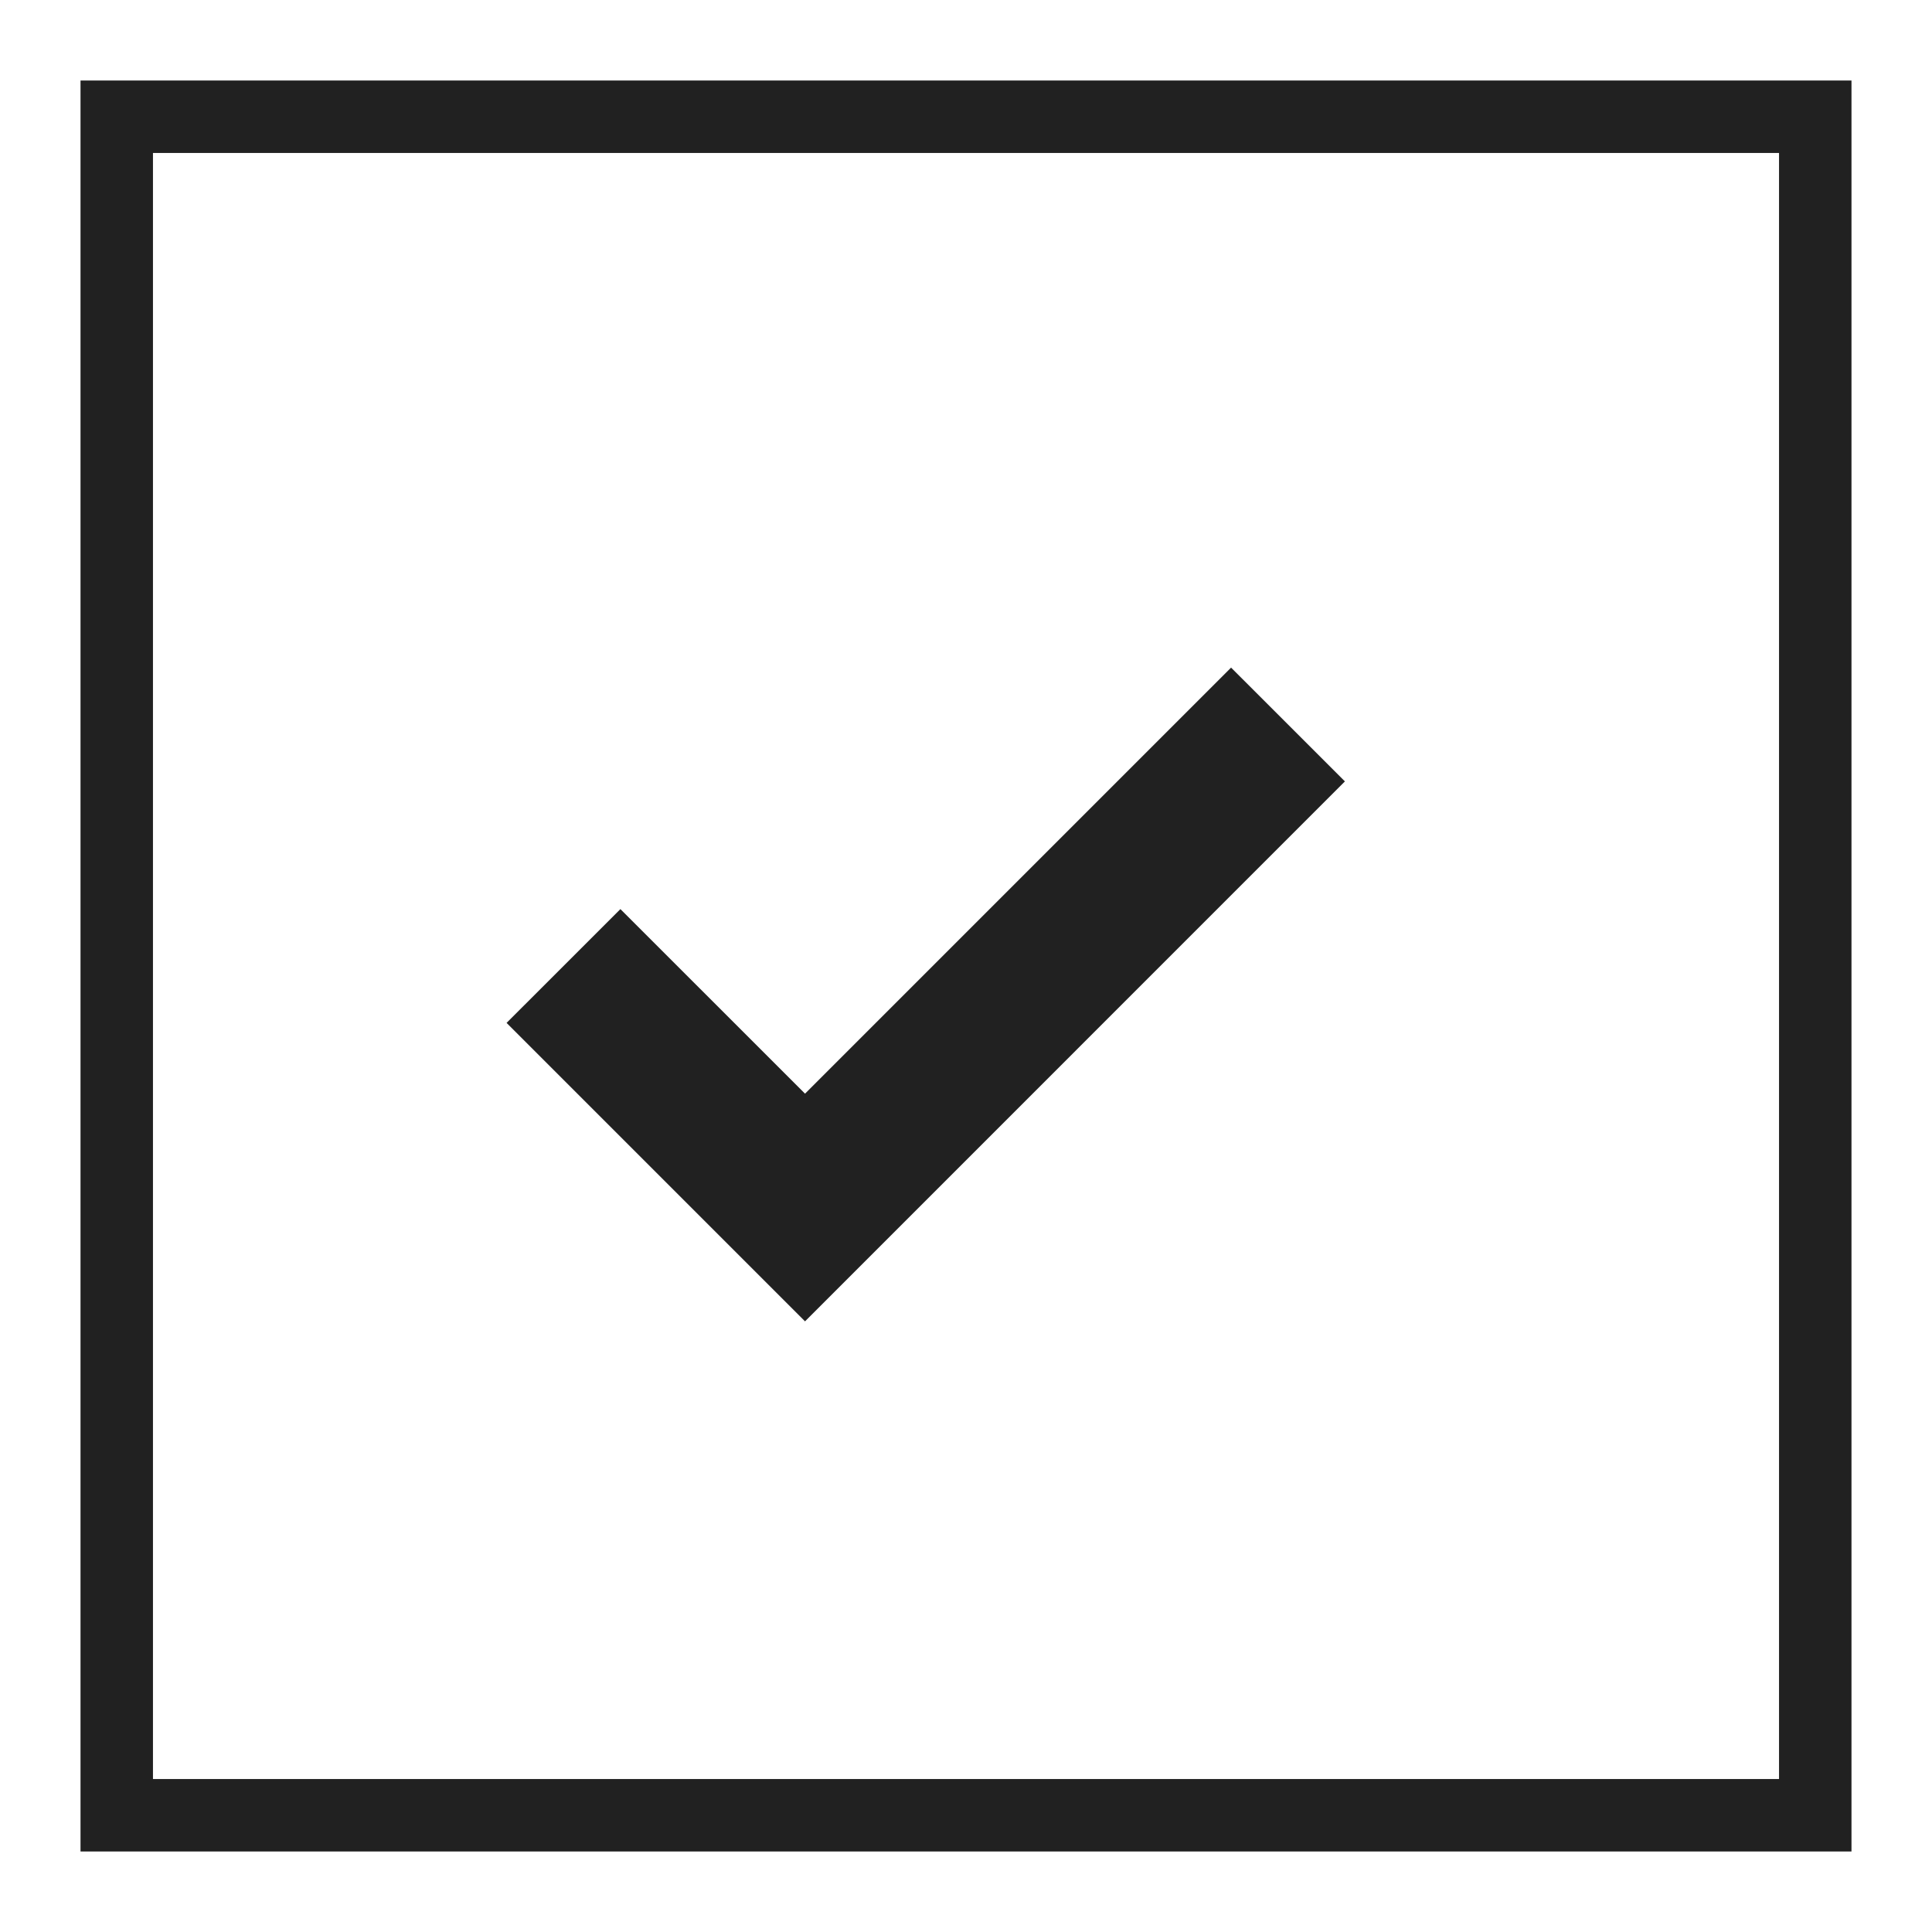
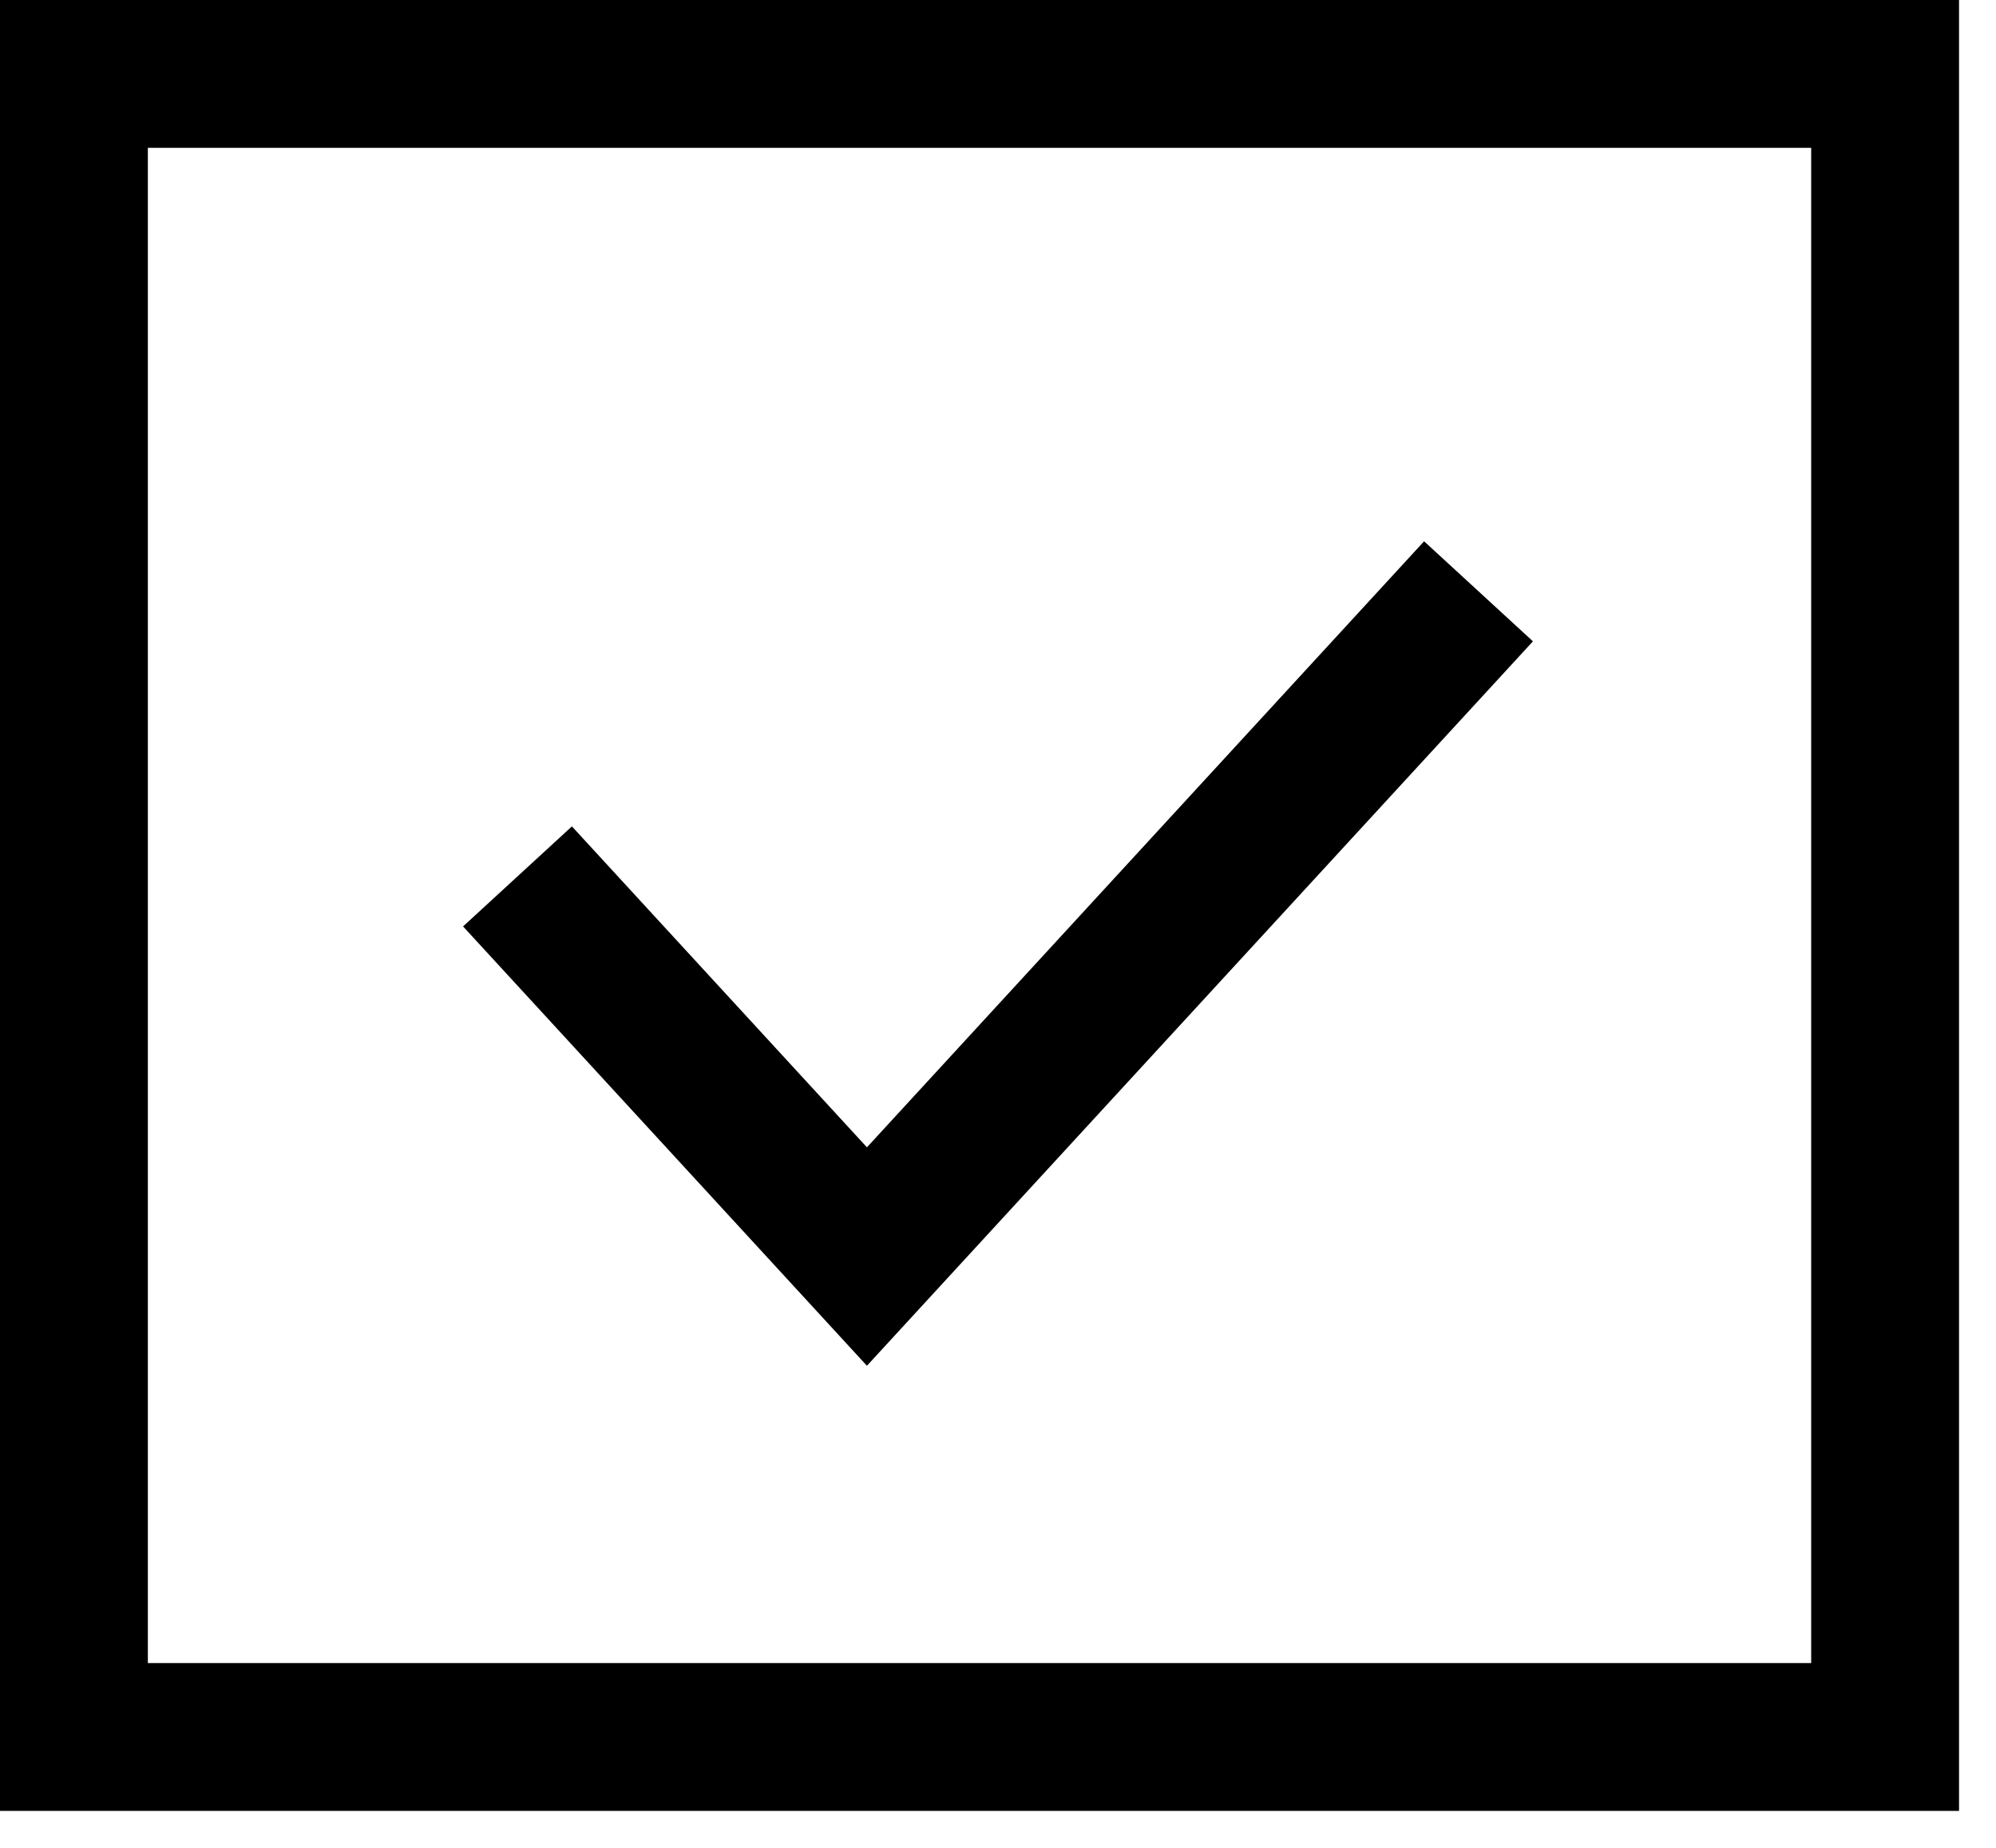
- <svg xmlns="http://www.w3.org/2000/svg" width="40" height="40" viewBox="0 0 40 40" fill="none">
-   <path d="M2.417 2.417H37.583V37.583H2.417V2.417Z" stroke="#212121" stroke-width="1.5" />
-   <path fill-rule="evenodd" clip-rule="evenodd" d="M16.667 22.643L25.488 13.822L27.845 16.178L16.667 27.357L10.488 21.178L12.845 18.822L16.667 22.643Z" fill="#212121" />
+ <svg xmlns="http://www.w3.org/2000/svg" width="27" height="25" viewBox="0 0 27 25" fill="none">
+   <g id="casilla">
+     <path id="Vector 2" d="M7 11.857L11.727 17L20 8" stroke="black" stroke-width="2" />
+     <path id="Vector 1" d="M1 23.5V1H25.5V23.5H1Z" stroke="black" stroke-width="2" />
+   </g>
</svg>
